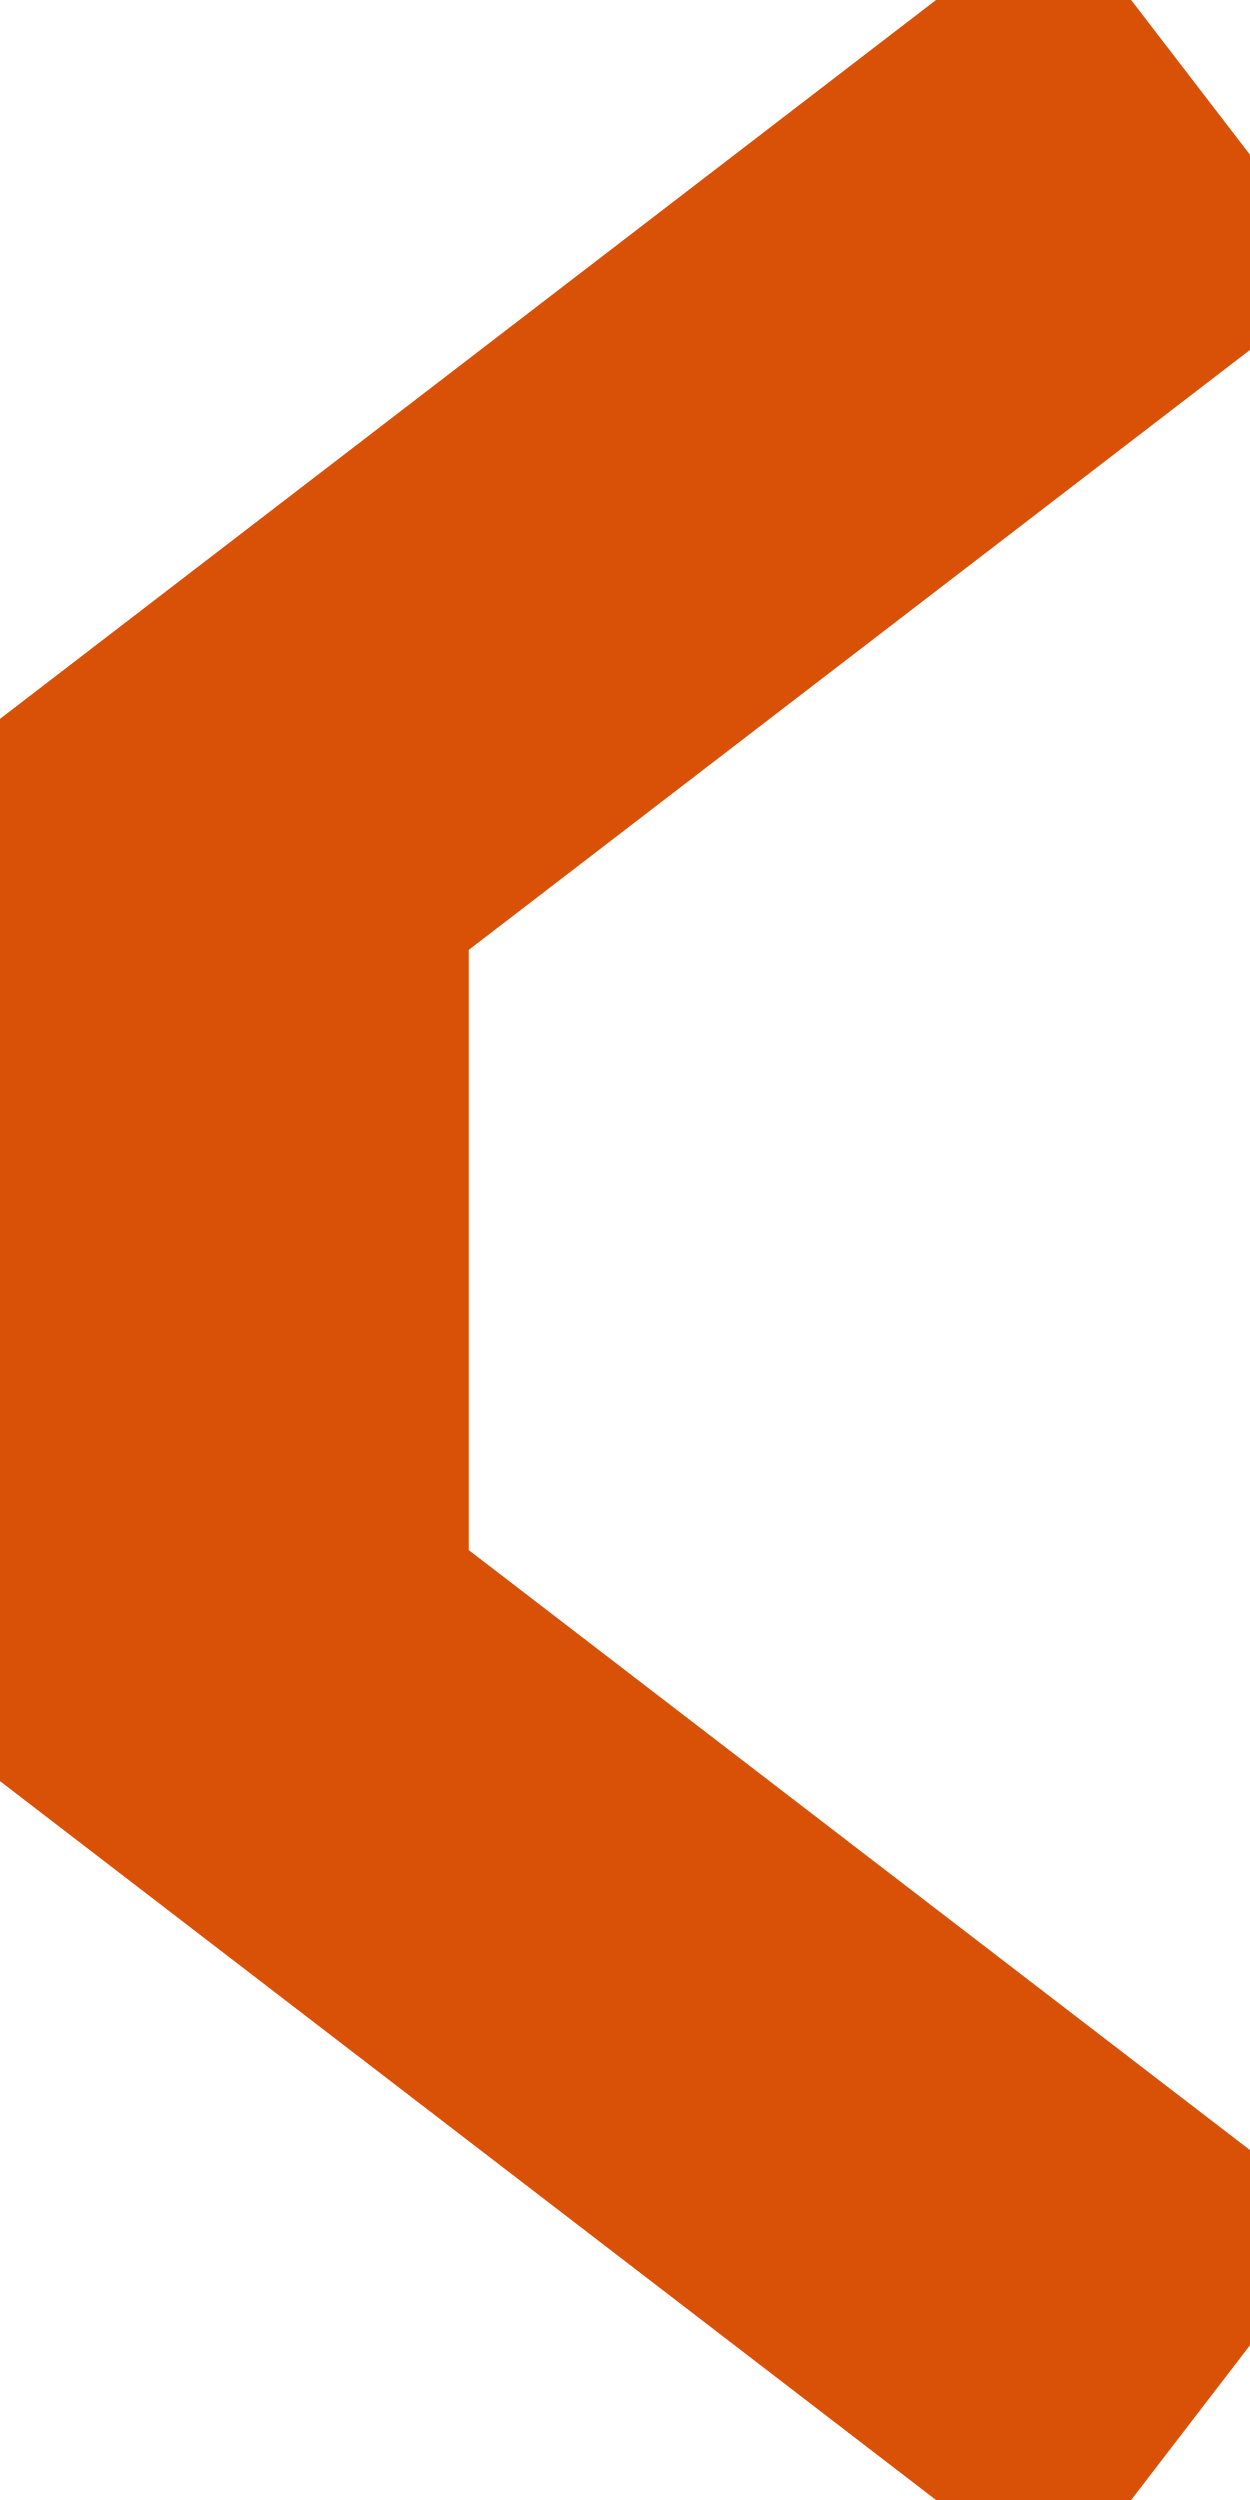
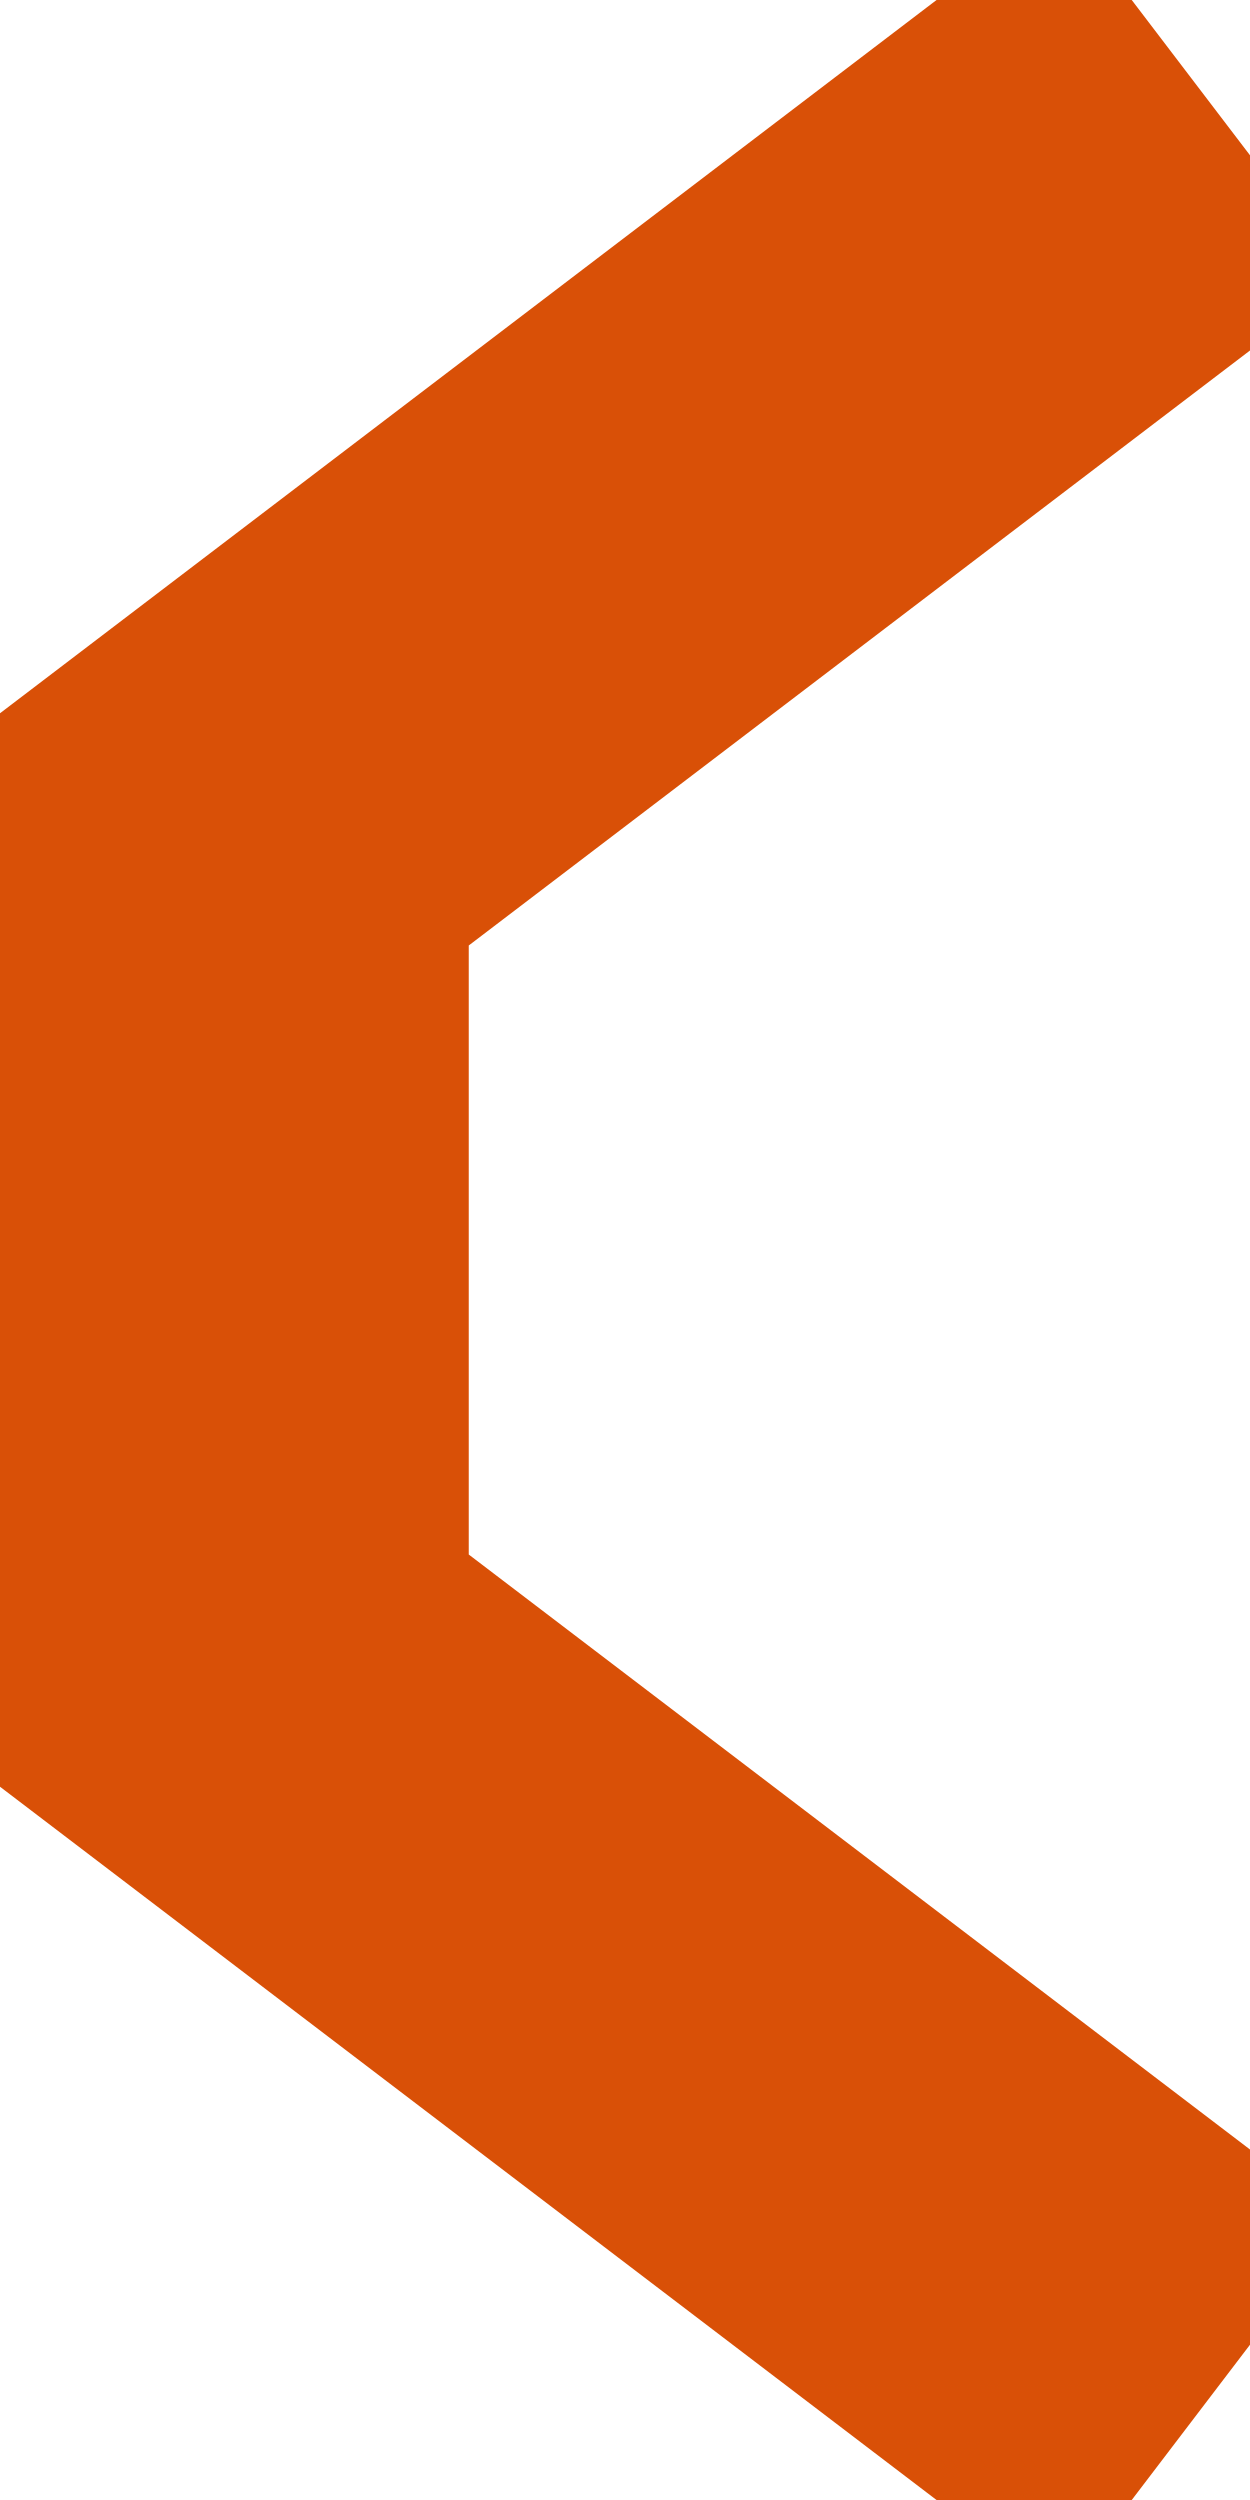
<svg xmlns="http://www.w3.org/2000/svg" viewBox="0 0 4 8" aria-hidden="true">
-   <path d="M3.25 .75 L.75 2.67v2.66l2.5 1.92" fill="none" stroke="#d95007" stroke-width="1.5" stroke-linecap="square" stroke-linejoin="miter" />
+   <path d="M 3.25 0.75 L 0.75 2.654 V 5.346 L 3.25 7.25" fill="none" stroke="#d95007" stroke-width="1.5" stroke-linecap="square" stroke-linejoin="miter" />
</svg>
